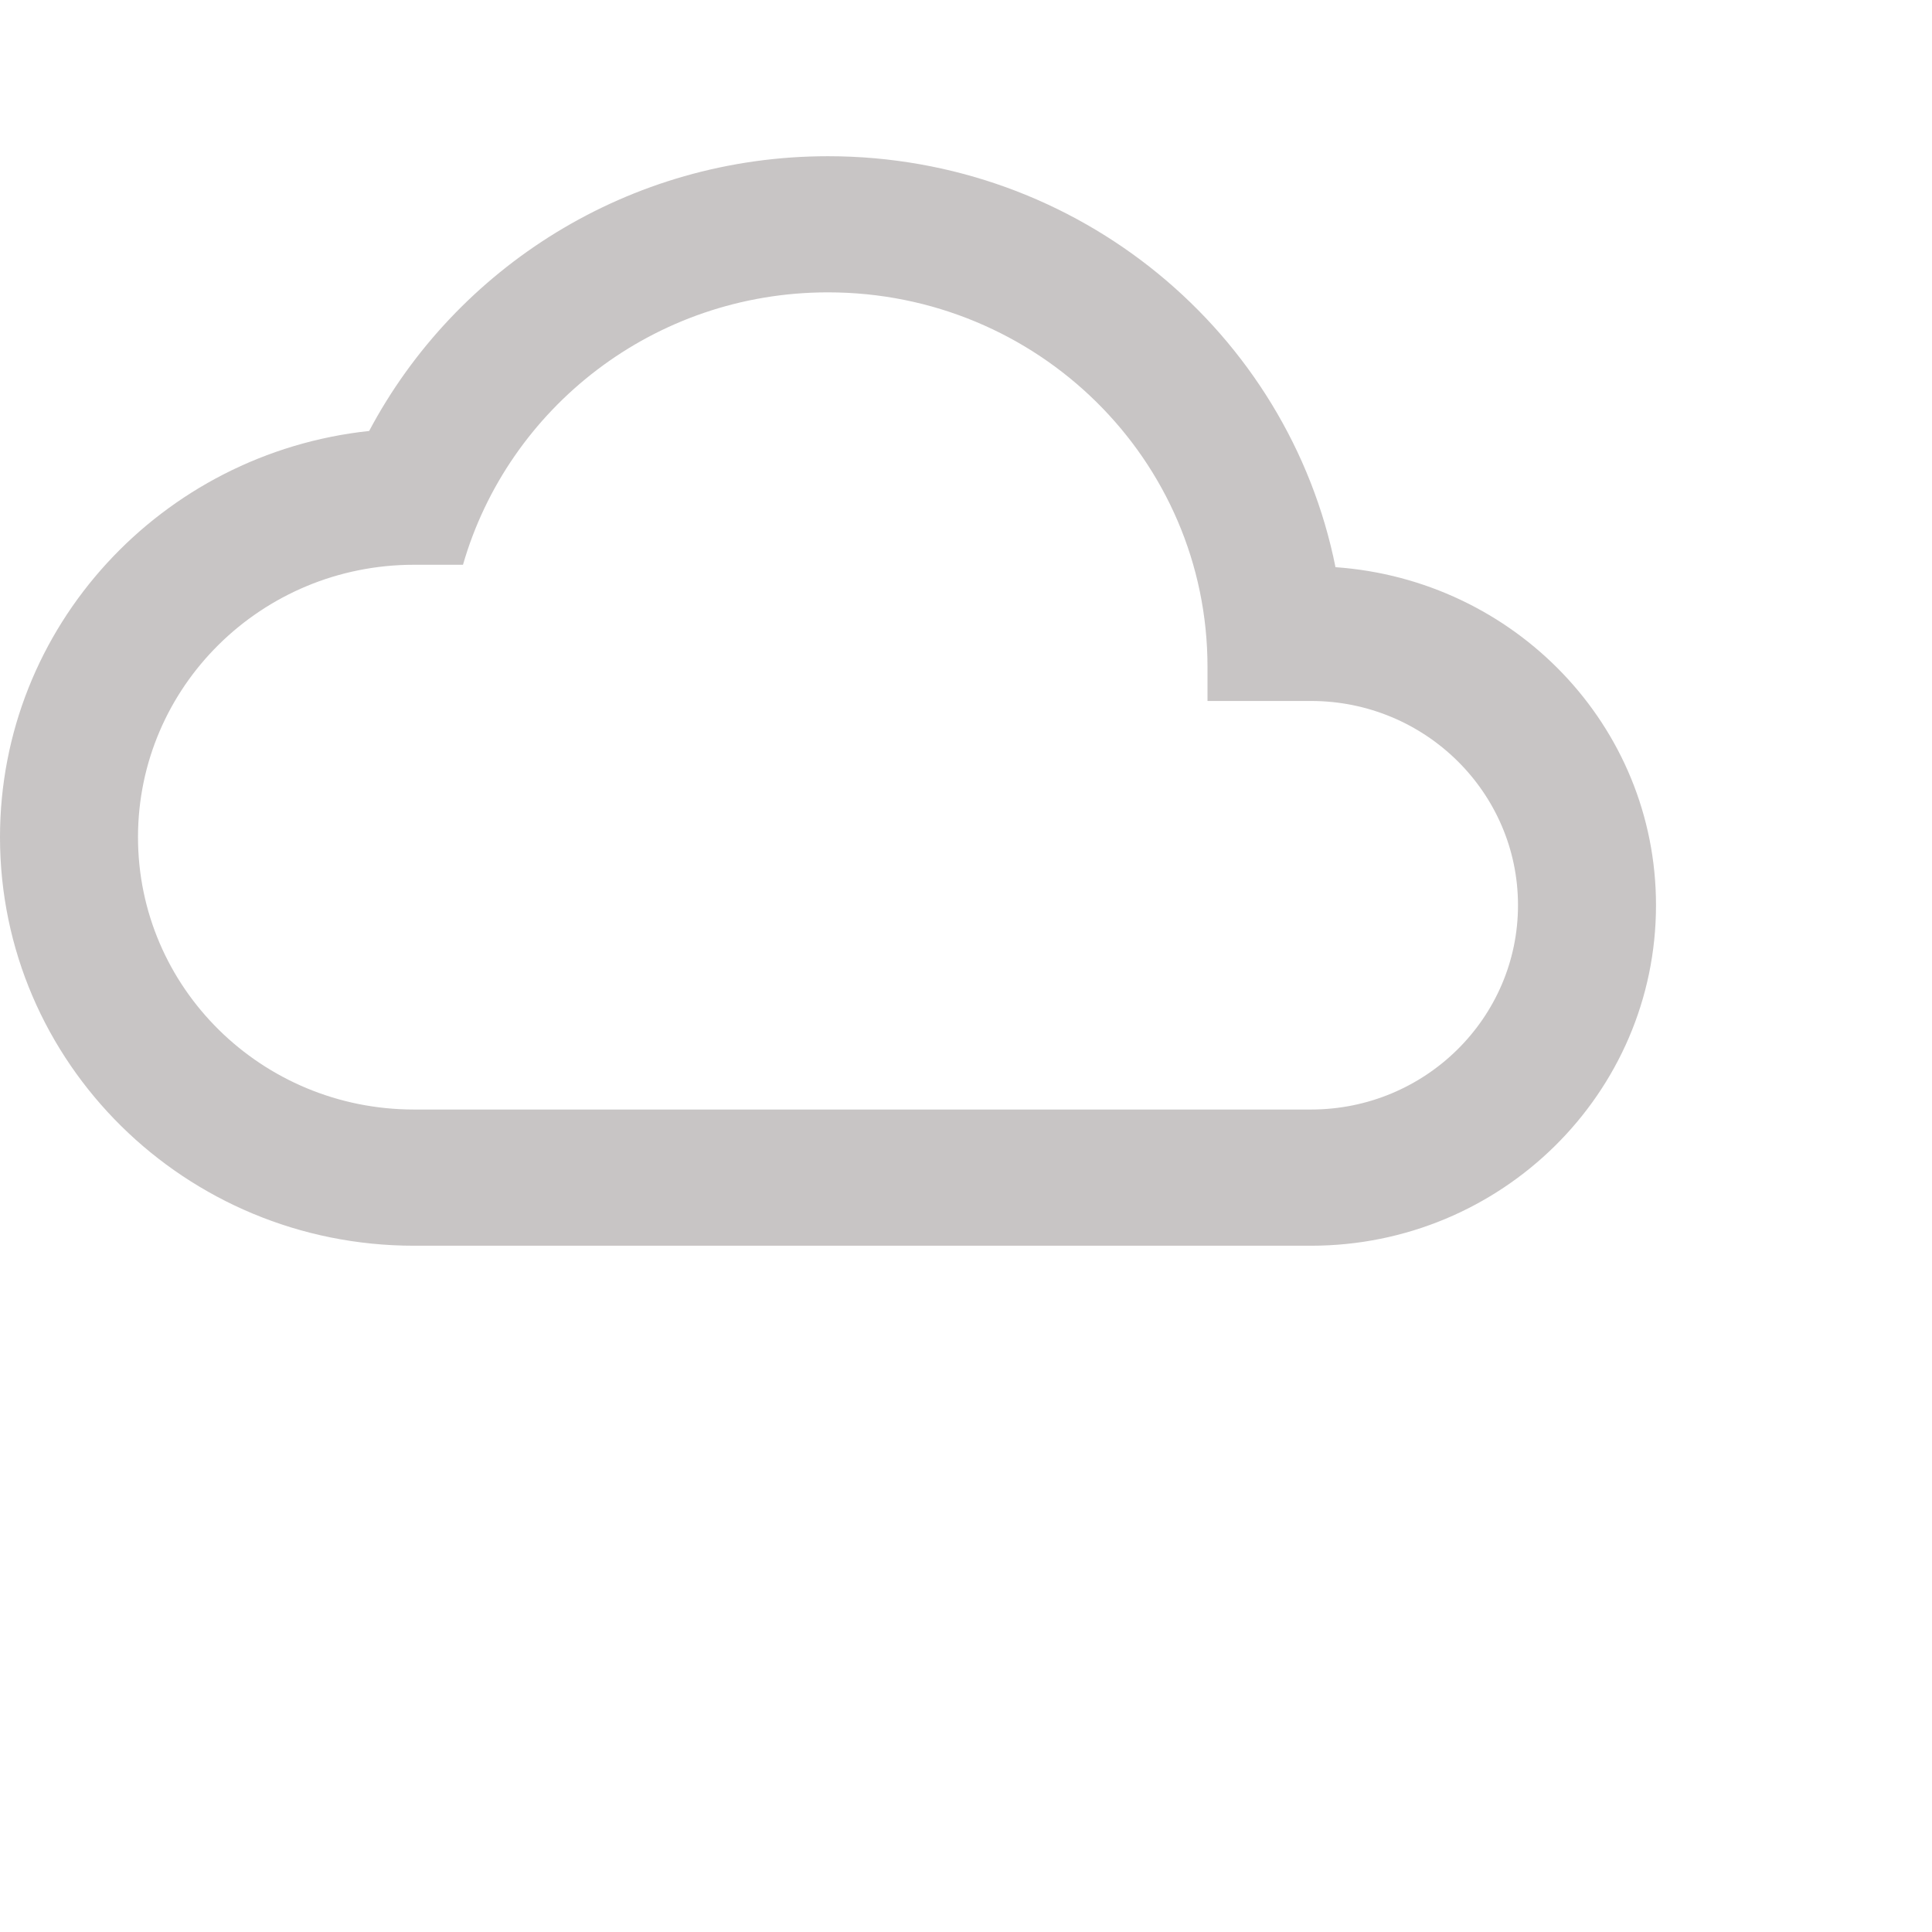
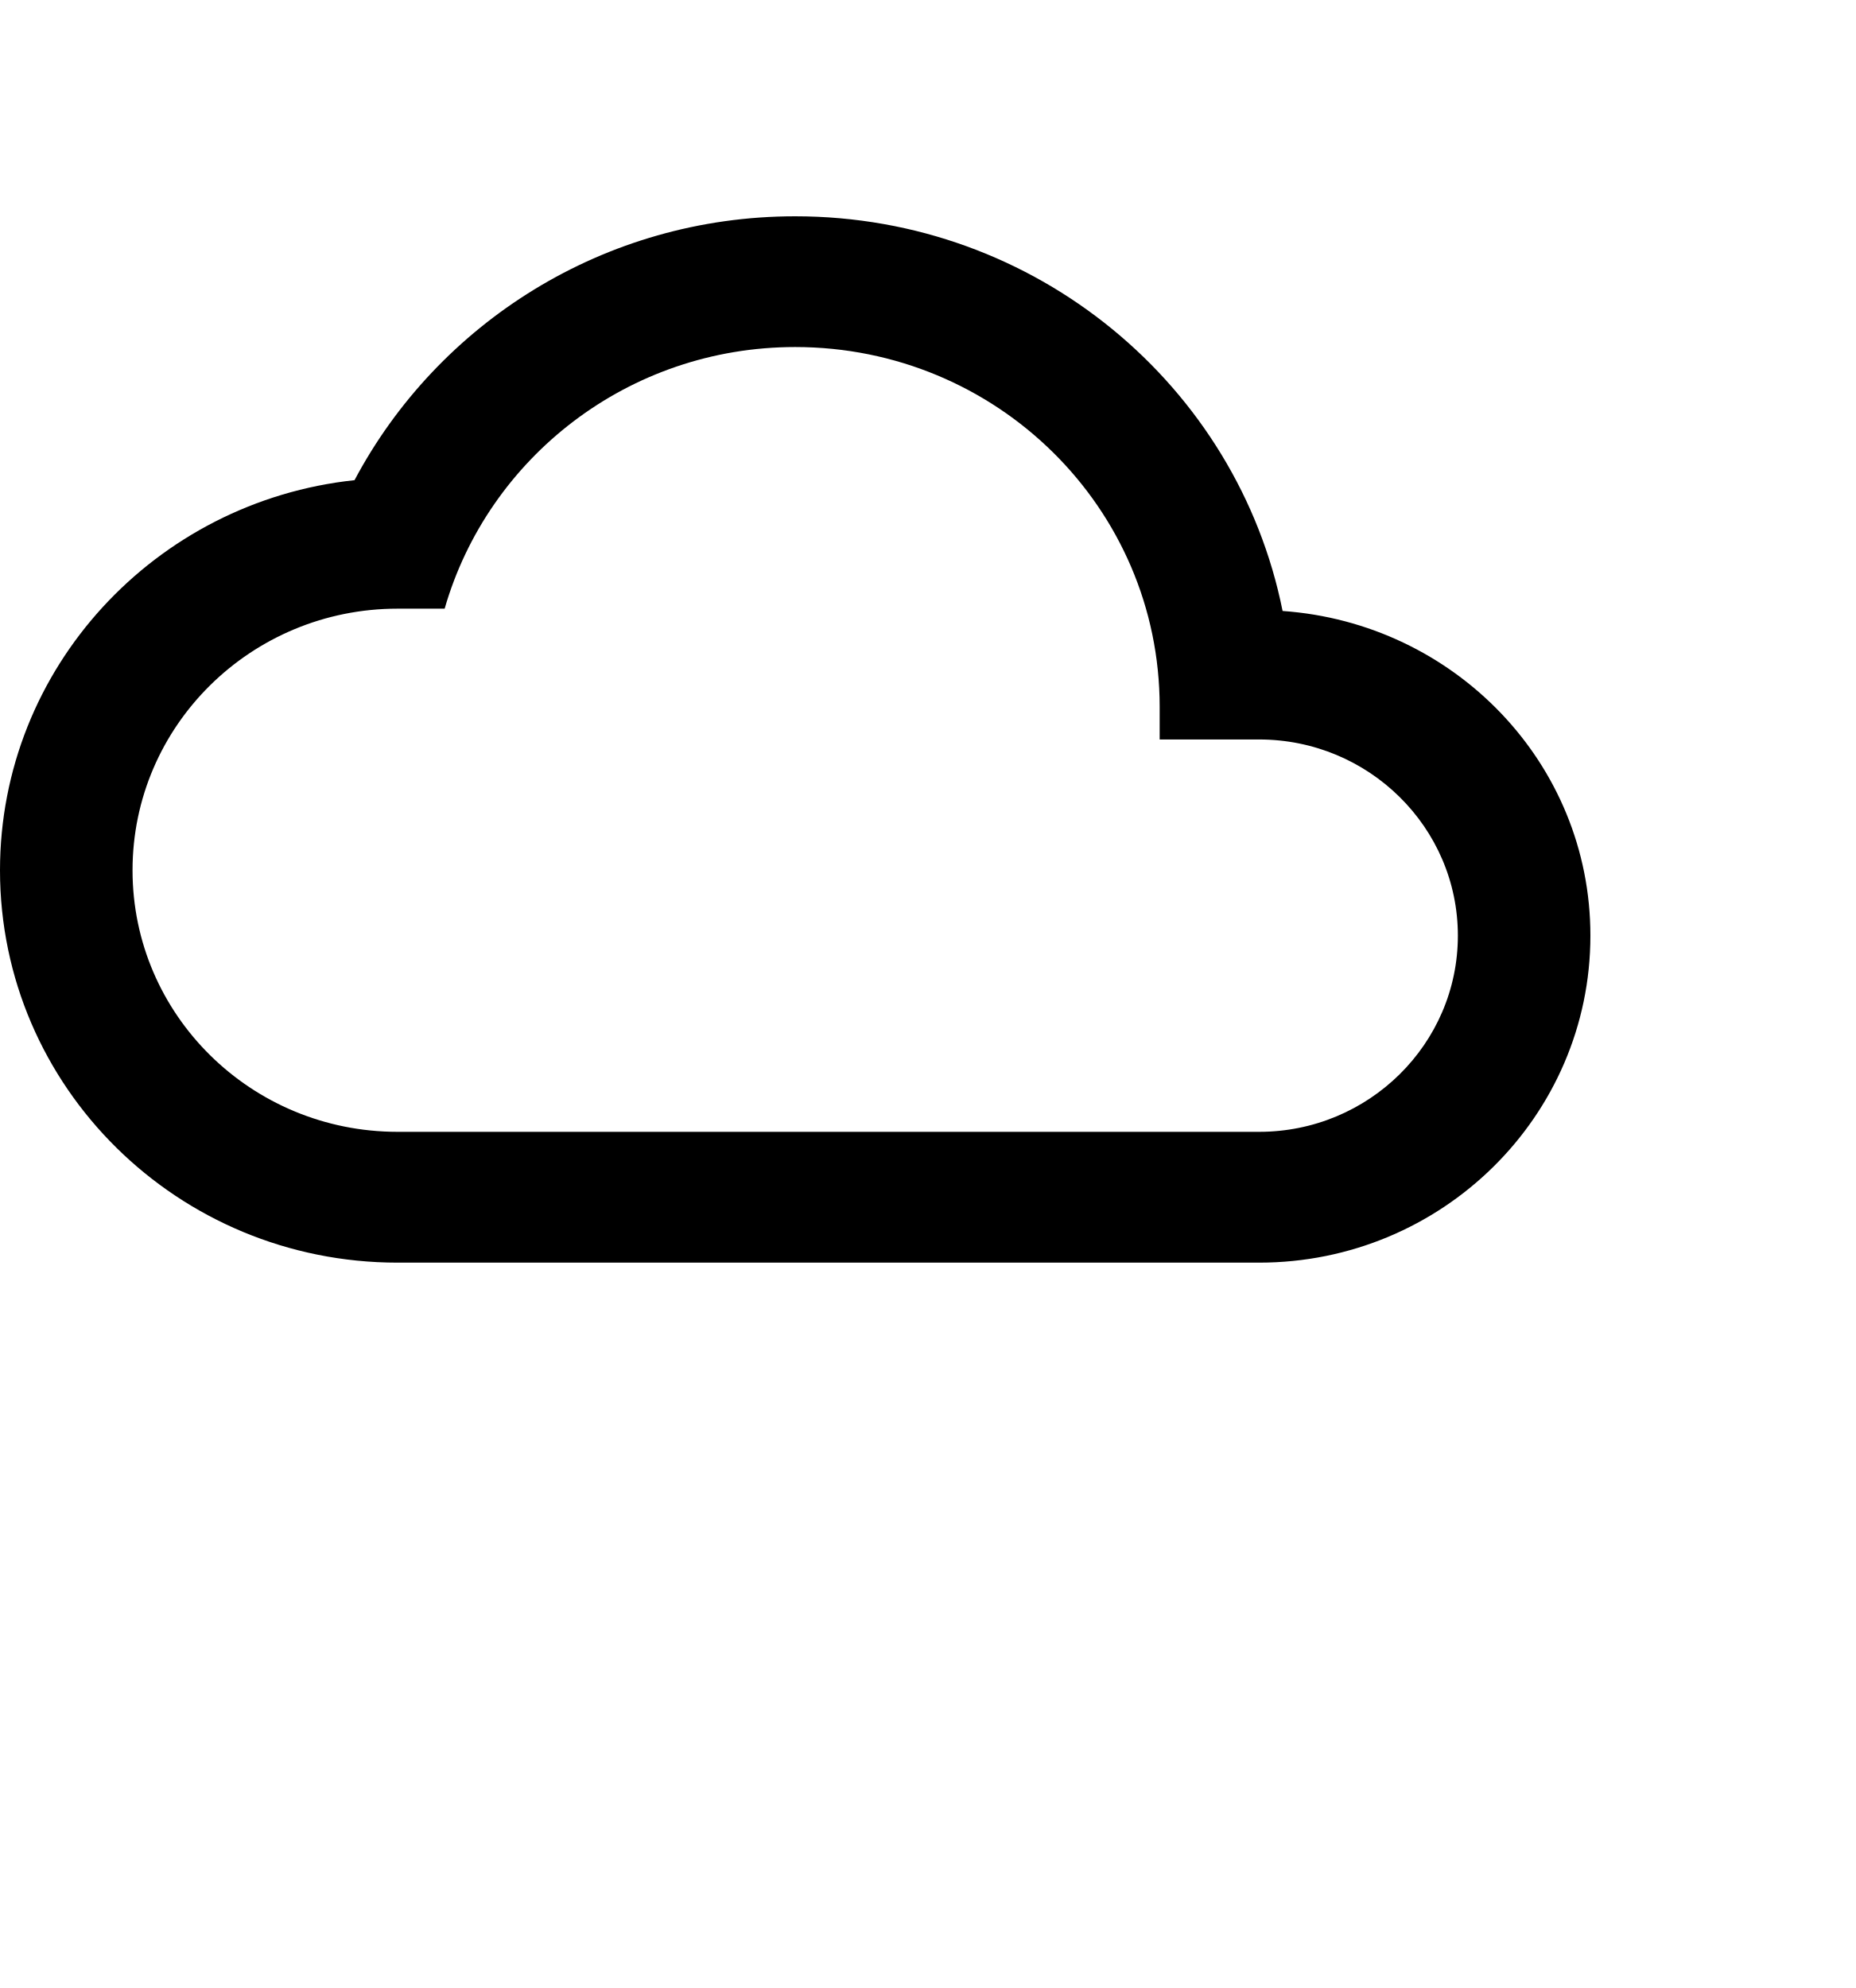
- <svg xmlns="http://www.w3.org/2000/svg" width="24" height="24" fill="currentColor" viewBox="0 0 28 24">
-   <path d="M19.355 6.22C18.675 2.825 15.64 0.264 12 0.264C9.11 0.264 6.605 1.882 5.35 4.246C2.345 4.566 0 7.078 0 10.133C0 13.404 2.685 16.054 6 16.054H19C21.76 16.054 24 13.843 24 11.119C24 8.514 21.945 6.402 19.355 6.22ZM19 14.08H6C3.79 14.08 2 12.314 2 10.133C2 7.952 3.79 6.185 6 6.185H6.71C7.365 3.91 9.48 2.237 12 2.237C15.04 2.237 17.5 4.665 17.5 7.665V8.159H19C20.655 8.159 22 9.486 22 11.119C22 12.753 20.655 14.08 19 14.08Z" fill="#C8C5C5" />
+ <svg xmlns="http://www.w3.org/2000/svg" width="28" height="30" fill="currentColor" viewBox="0 0 28 24">
+   <path d="M19.355 6.22C18.675 2.825 15.64 0.264 12 0.264C9.11 0.264 6.605 1.882 5.35 4.246C2.345 4.566 0 7.078 0 10.133C0 13.404 2.685 16.054 6 16.054H19C21.76 16.054 24 13.843 24 11.119C24 8.514 21.945 6.402 19.355 6.22ZM19 14.08H6C3.79 14.08 2 12.314 2 10.133C2 7.952 3.79 6.185 6 6.185H6.71C7.365 3.91 9.48 2.237 12 2.237C15.04 2.237 17.5 4.665 17.5 7.665V8.159H19C20.655 8.159 22 9.486 22 11.119C22 12.753 20.655 14.08 19 14.08Z" />
</svg>
